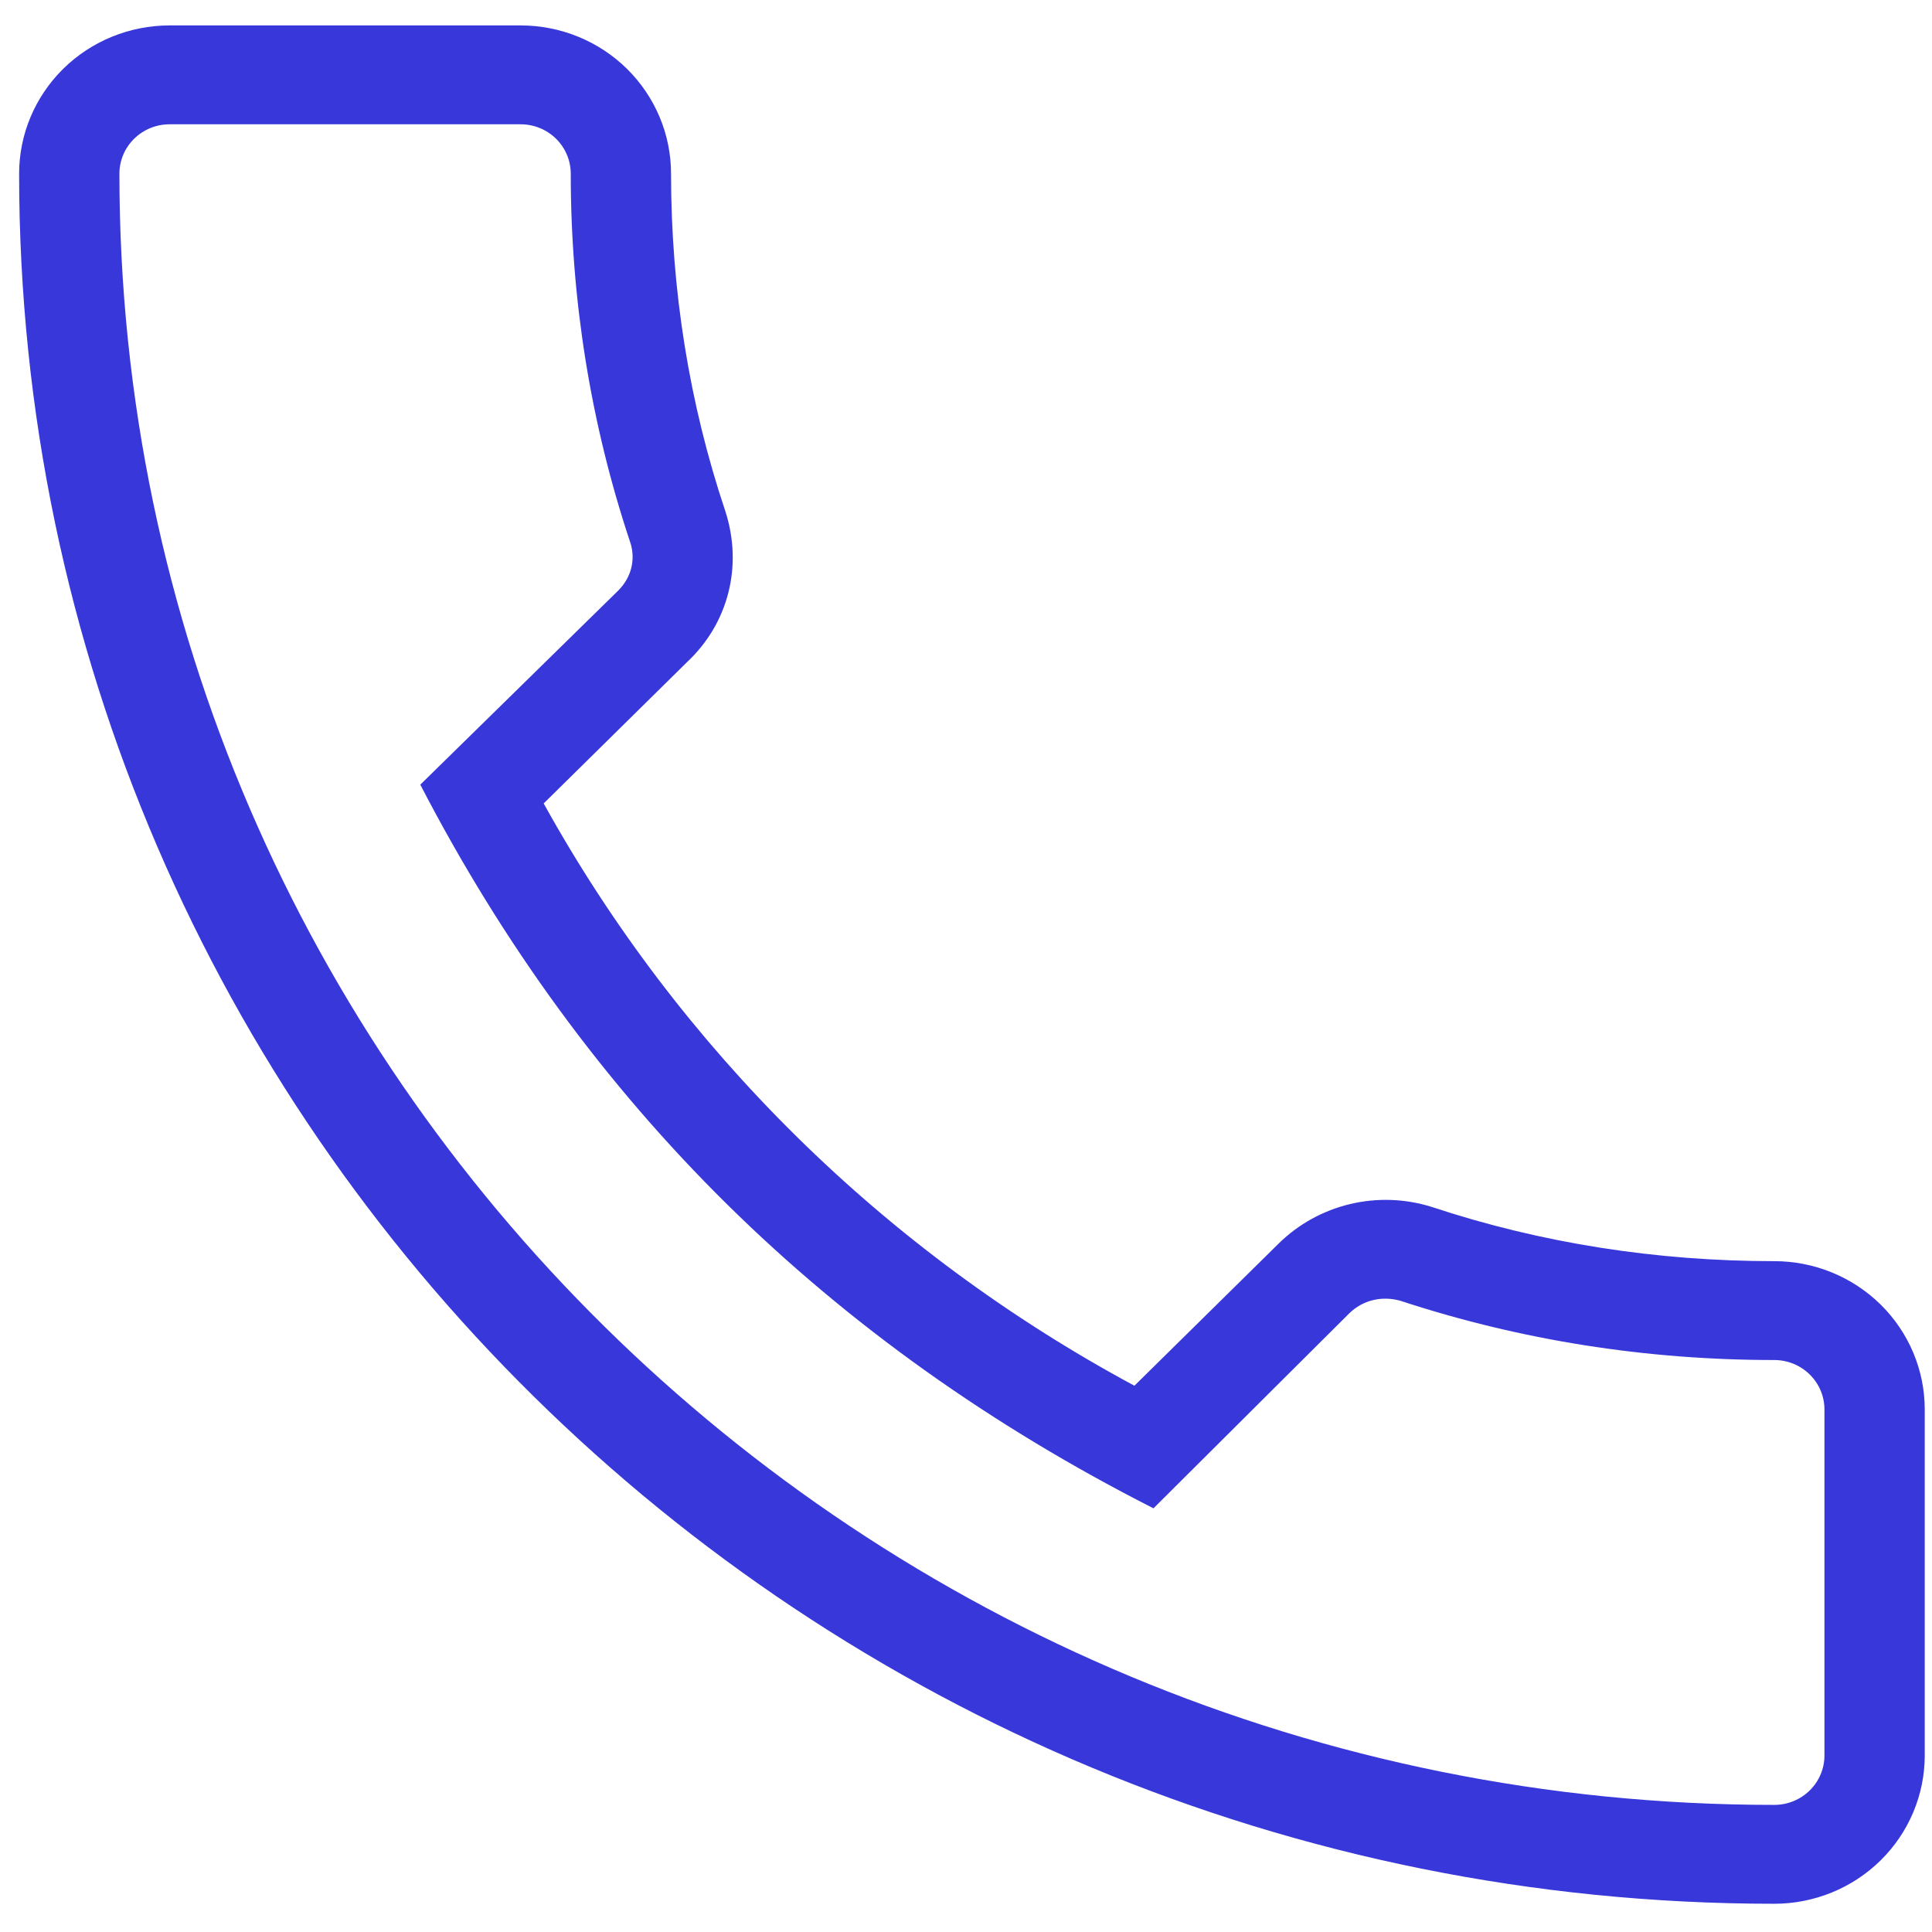
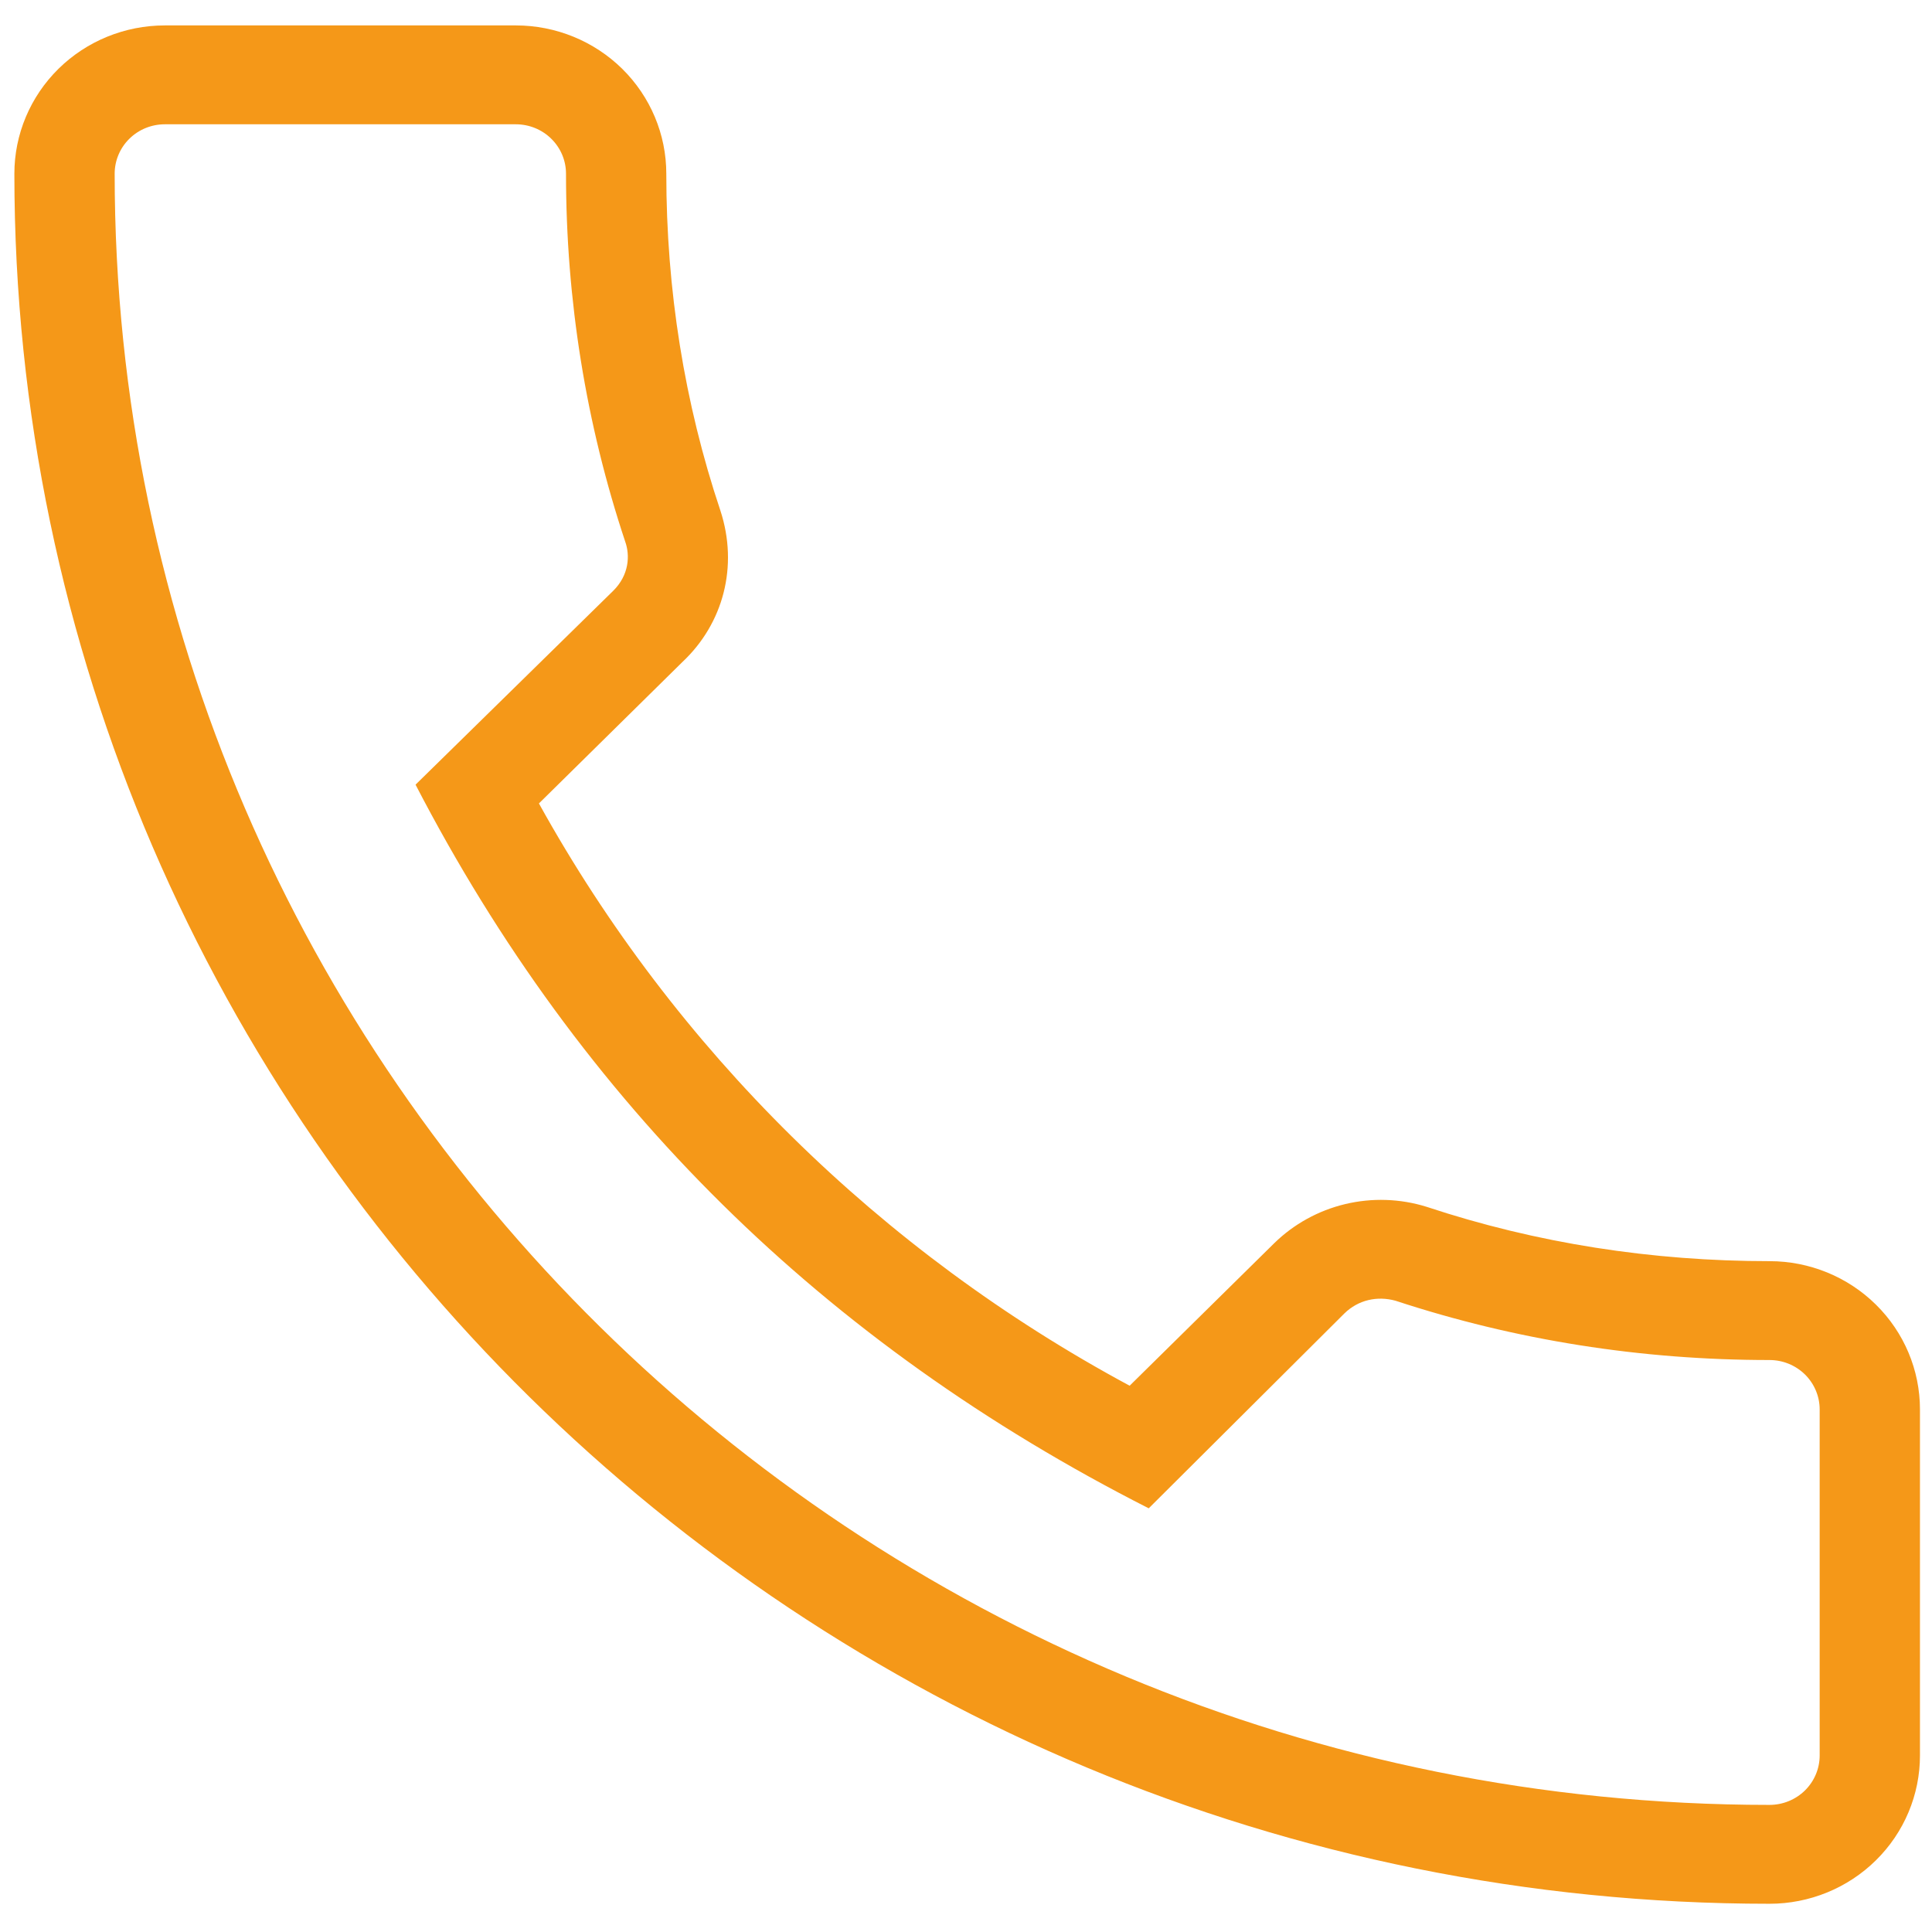
<svg xmlns="http://www.w3.org/2000/svg" width="57" height="57" viewBox="0 0 57 57" fill="none">
-   <path d="M52.347 56.167C53.524 56.167 54.653 55.706 55.486 54.885C56.318 54.065 56.786 52.952 56.786 51.792V41.583C56.786 40.423 56.318 39.31 55.486 38.49C54.653 37.669 53.524 37.208 52.347 37.208C48.885 37.208 45.482 36.683 42.227 35.604C41.449 35.362 40.618 35.335 39.826 35.525C39.033 35.715 38.308 36.116 37.73 36.683L33.469 40.883C26.108 36.923 20.057 30.96 16.04 23.704L20.271 19.533C21.485 18.396 21.928 16.704 21.396 15.071C20.331 11.892 19.798 8.537 19.798 5.125C19.798 3.965 19.33 2.852 18.498 2.031C17.666 1.211 16.537 0.75 15.36 0.75H5.003C3.826 0.75 2.697 1.211 1.864 2.031C1.032 2.852 0.564 3.965 0.564 5.125C0.564 33.271 23.793 56.167 52.347 56.167ZM5.003 3.667H15.36C15.752 3.667 16.128 3.82 16.406 4.094C16.683 4.367 16.839 4.738 16.839 5.125C16.839 8.858 17.431 12.504 18.585 15.975C18.733 16.383 18.703 16.967 18.23 17.433L12.4 23.15C17.283 32.571 24.444 39.629 34.031 44.5L39.801 38.754C40.215 38.346 40.777 38.229 41.31 38.375C44.861 39.542 48.56 40.125 52.347 40.125C52.739 40.125 53.116 40.279 53.393 40.552C53.671 40.826 53.827 41.197 53.827 41.583V51.792C53.827 52.178 53.671 52.549 53.393 52.823C53.116 53.096 52.739 53.25 52.347 53.25C25.42 53.25 3.523 31.667 3.523 5.125C3.523 4.738 3.679 4.367 3.957 4.094C4.234 3.82 4.611 3.667 5.003 3.667Z" fill="#3837DA" />
+   <path d="M52.207 56.167C53.384 56.167 54.513 55.706 55.345 54.885C56.178 54.065 56.645 52.952 56.645 51.792V41.583C56.645 40.423 56.178 39.31 55.345 38.49C54.513 37.669 53.384 37.208 52.207 37.208C48.745 37.208 45.342 36.683 42.087 35.604C41.309 35.362 40.478 35.335 39.685 35.525C38.892 35.715 38.167 36.116 37.589 36.683L33.328 40.883C25.967 36.923 19.917 30.96 15.9 23.704L20.131 19.533C21.344 18.396 21.788 16.704 21.256 15.071C20.19 11.892 19.658 8.537 19.658 5.125C19.658 3.965 19.19 2.852 18.358 2.031C17.525 1.211 16.396 0.75 15.219 0.75H4.863C3.685 0.75 2.556 1.211 1.724 2.031C0.892 2.852 0.424 3.965 0.424 5.125C0.424 33.271 23.652 56.167 52.207 56.167ZM4.863 3.667H15.219C15.611 3.667 15.988 3.82 16.265 4.094C16.543 4.367 16.699 4.738 16.699 5.125C16.699 8.858 17.29 12.504 18.444 15.975C18.592 16.383 18.563 16.967 18.089 17.433L12.26 23.15C17.142 32.571 24.303 39.629 33.891 44.5L39.66 38.754C40.075 38.346 40.637 38.229 41.17 38.375C44.72 39.542 48.419 40.125 52.207 40.125C52.599 40.125 52.975 40.279 53.253 40.552C53.53 40.826 53.686 41.197 53.686 41.583V51.792C53.686 52.178 53.53 52.549 53.253 52.823C52.975 53.096 52.599 53.25 52.207 53.25C25.28 53.25 3.383 31.667 3.383 5.125C3.383 4.738 3.539 4.367 3.816 4.094C4.094 3.82 4.47 3.667 4.863 3.667Z" fill="#F59818" />
</svg>
